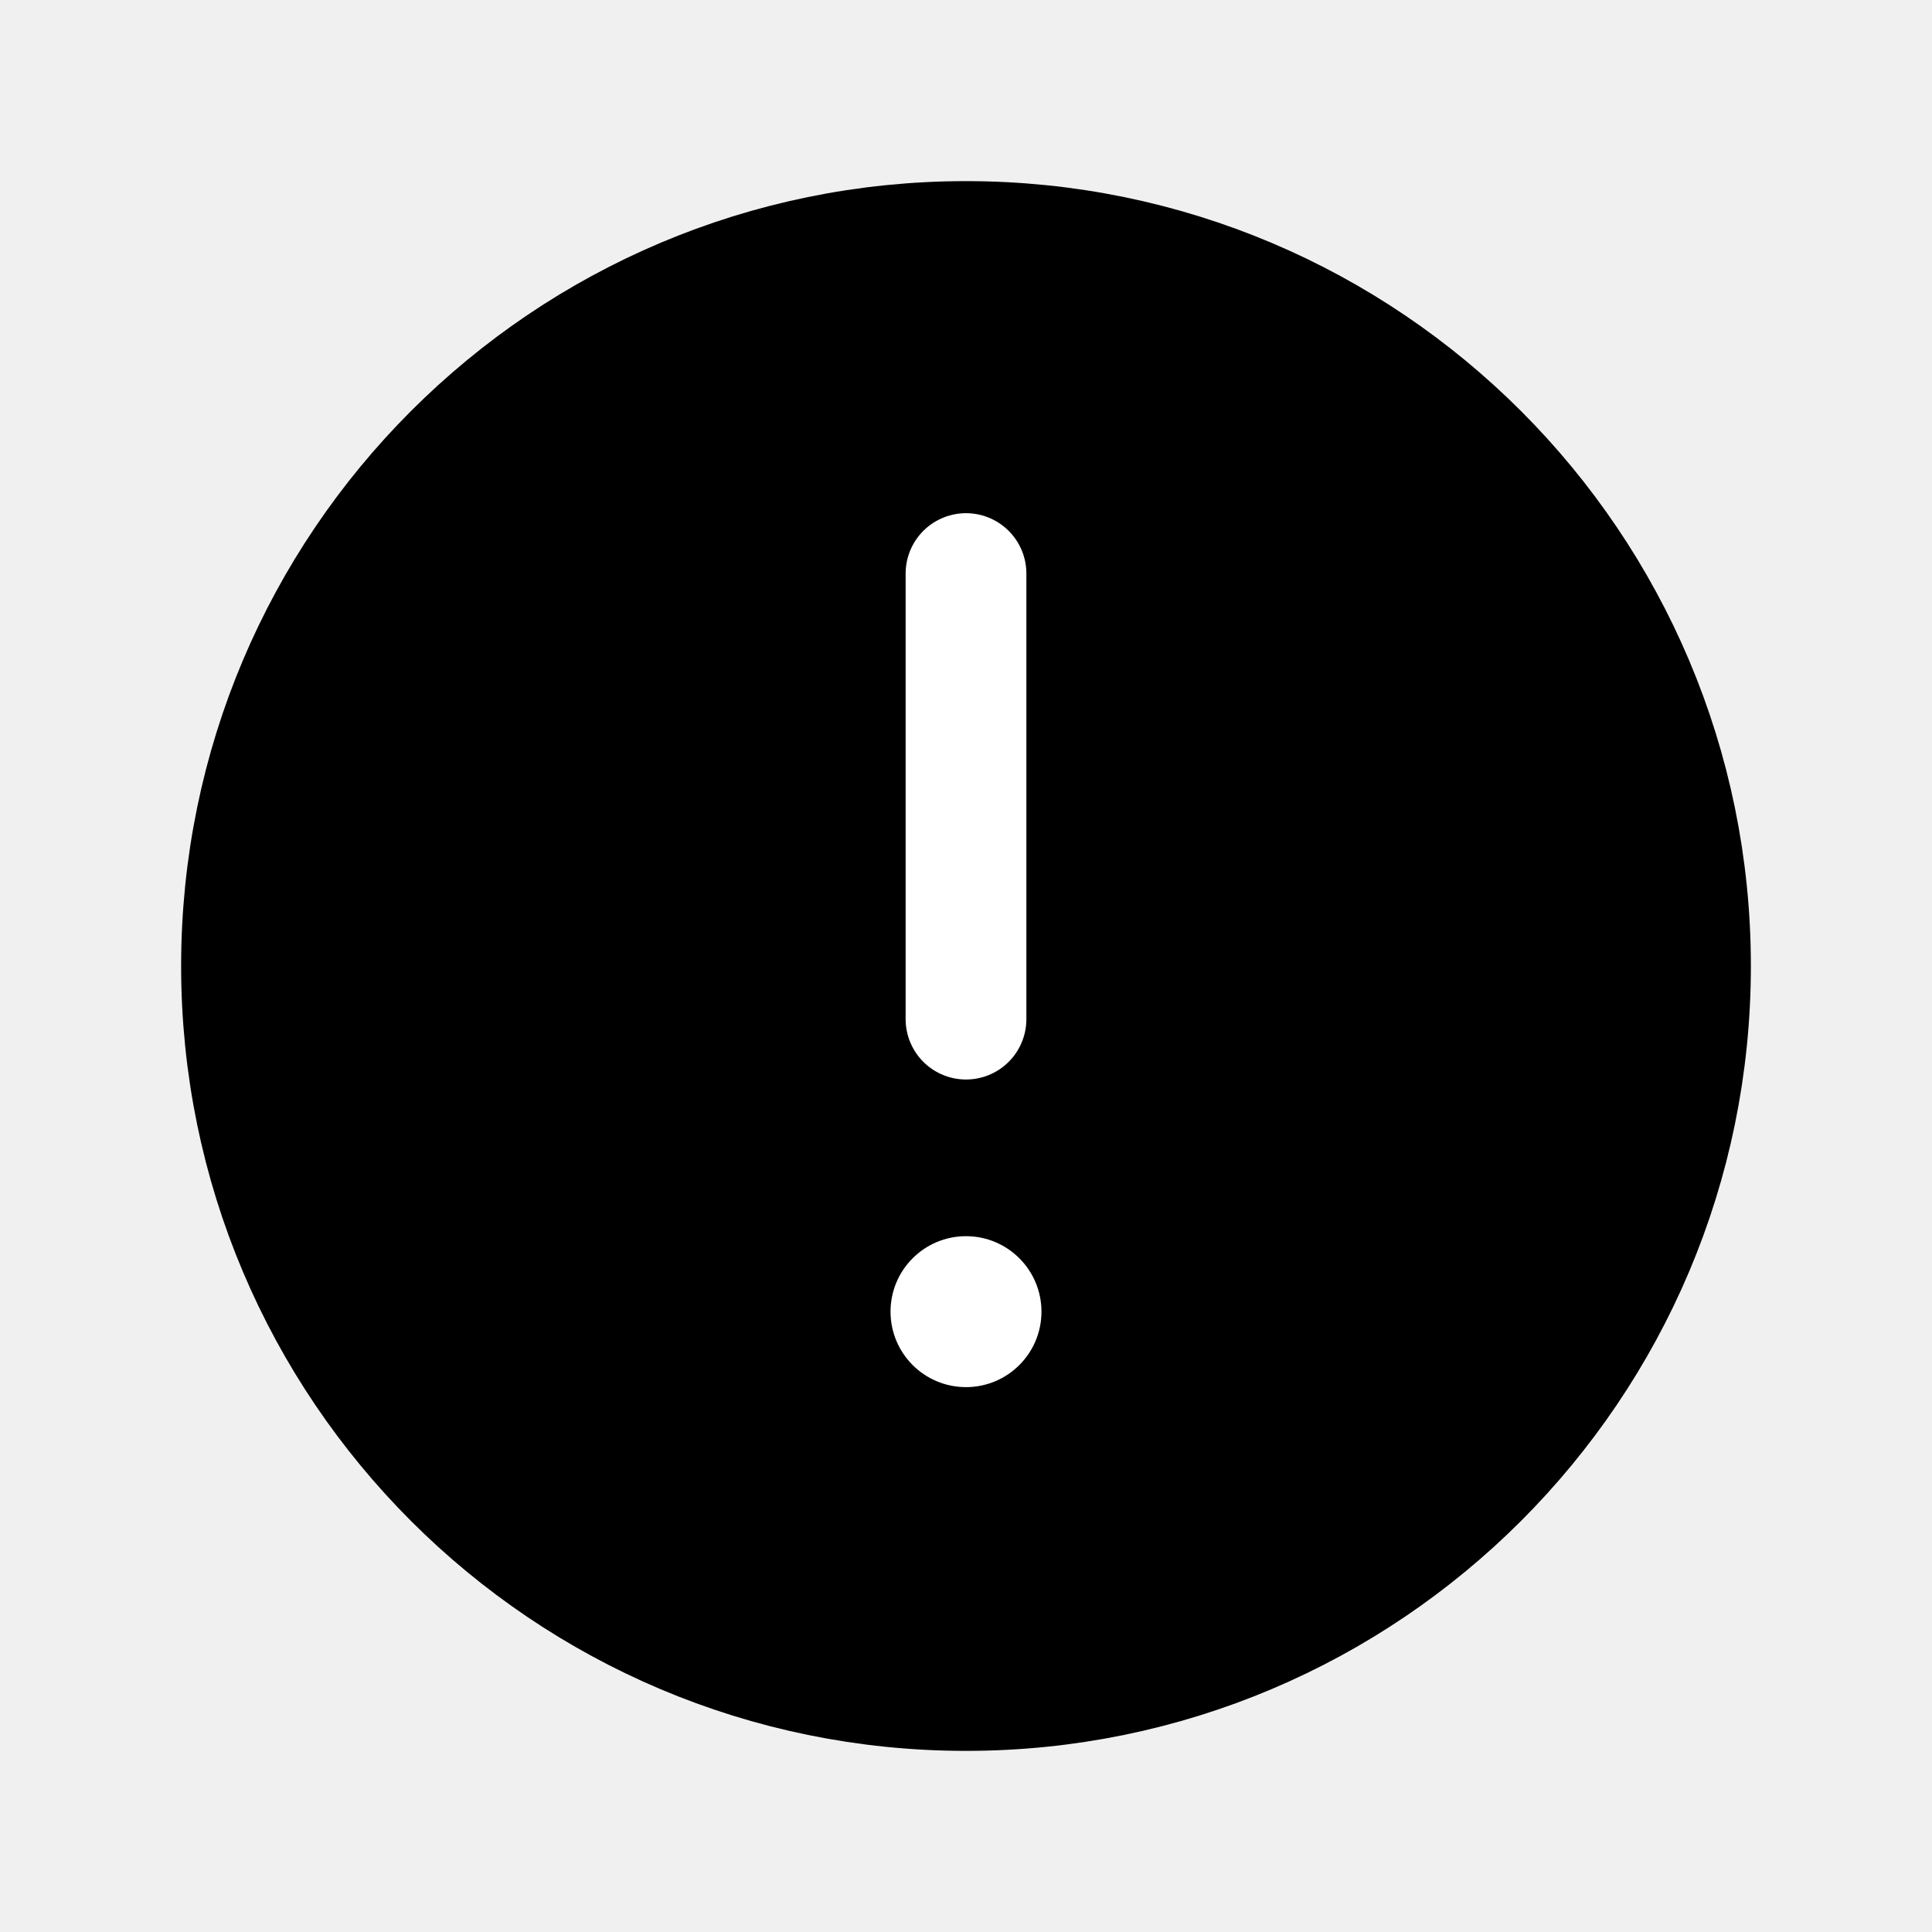
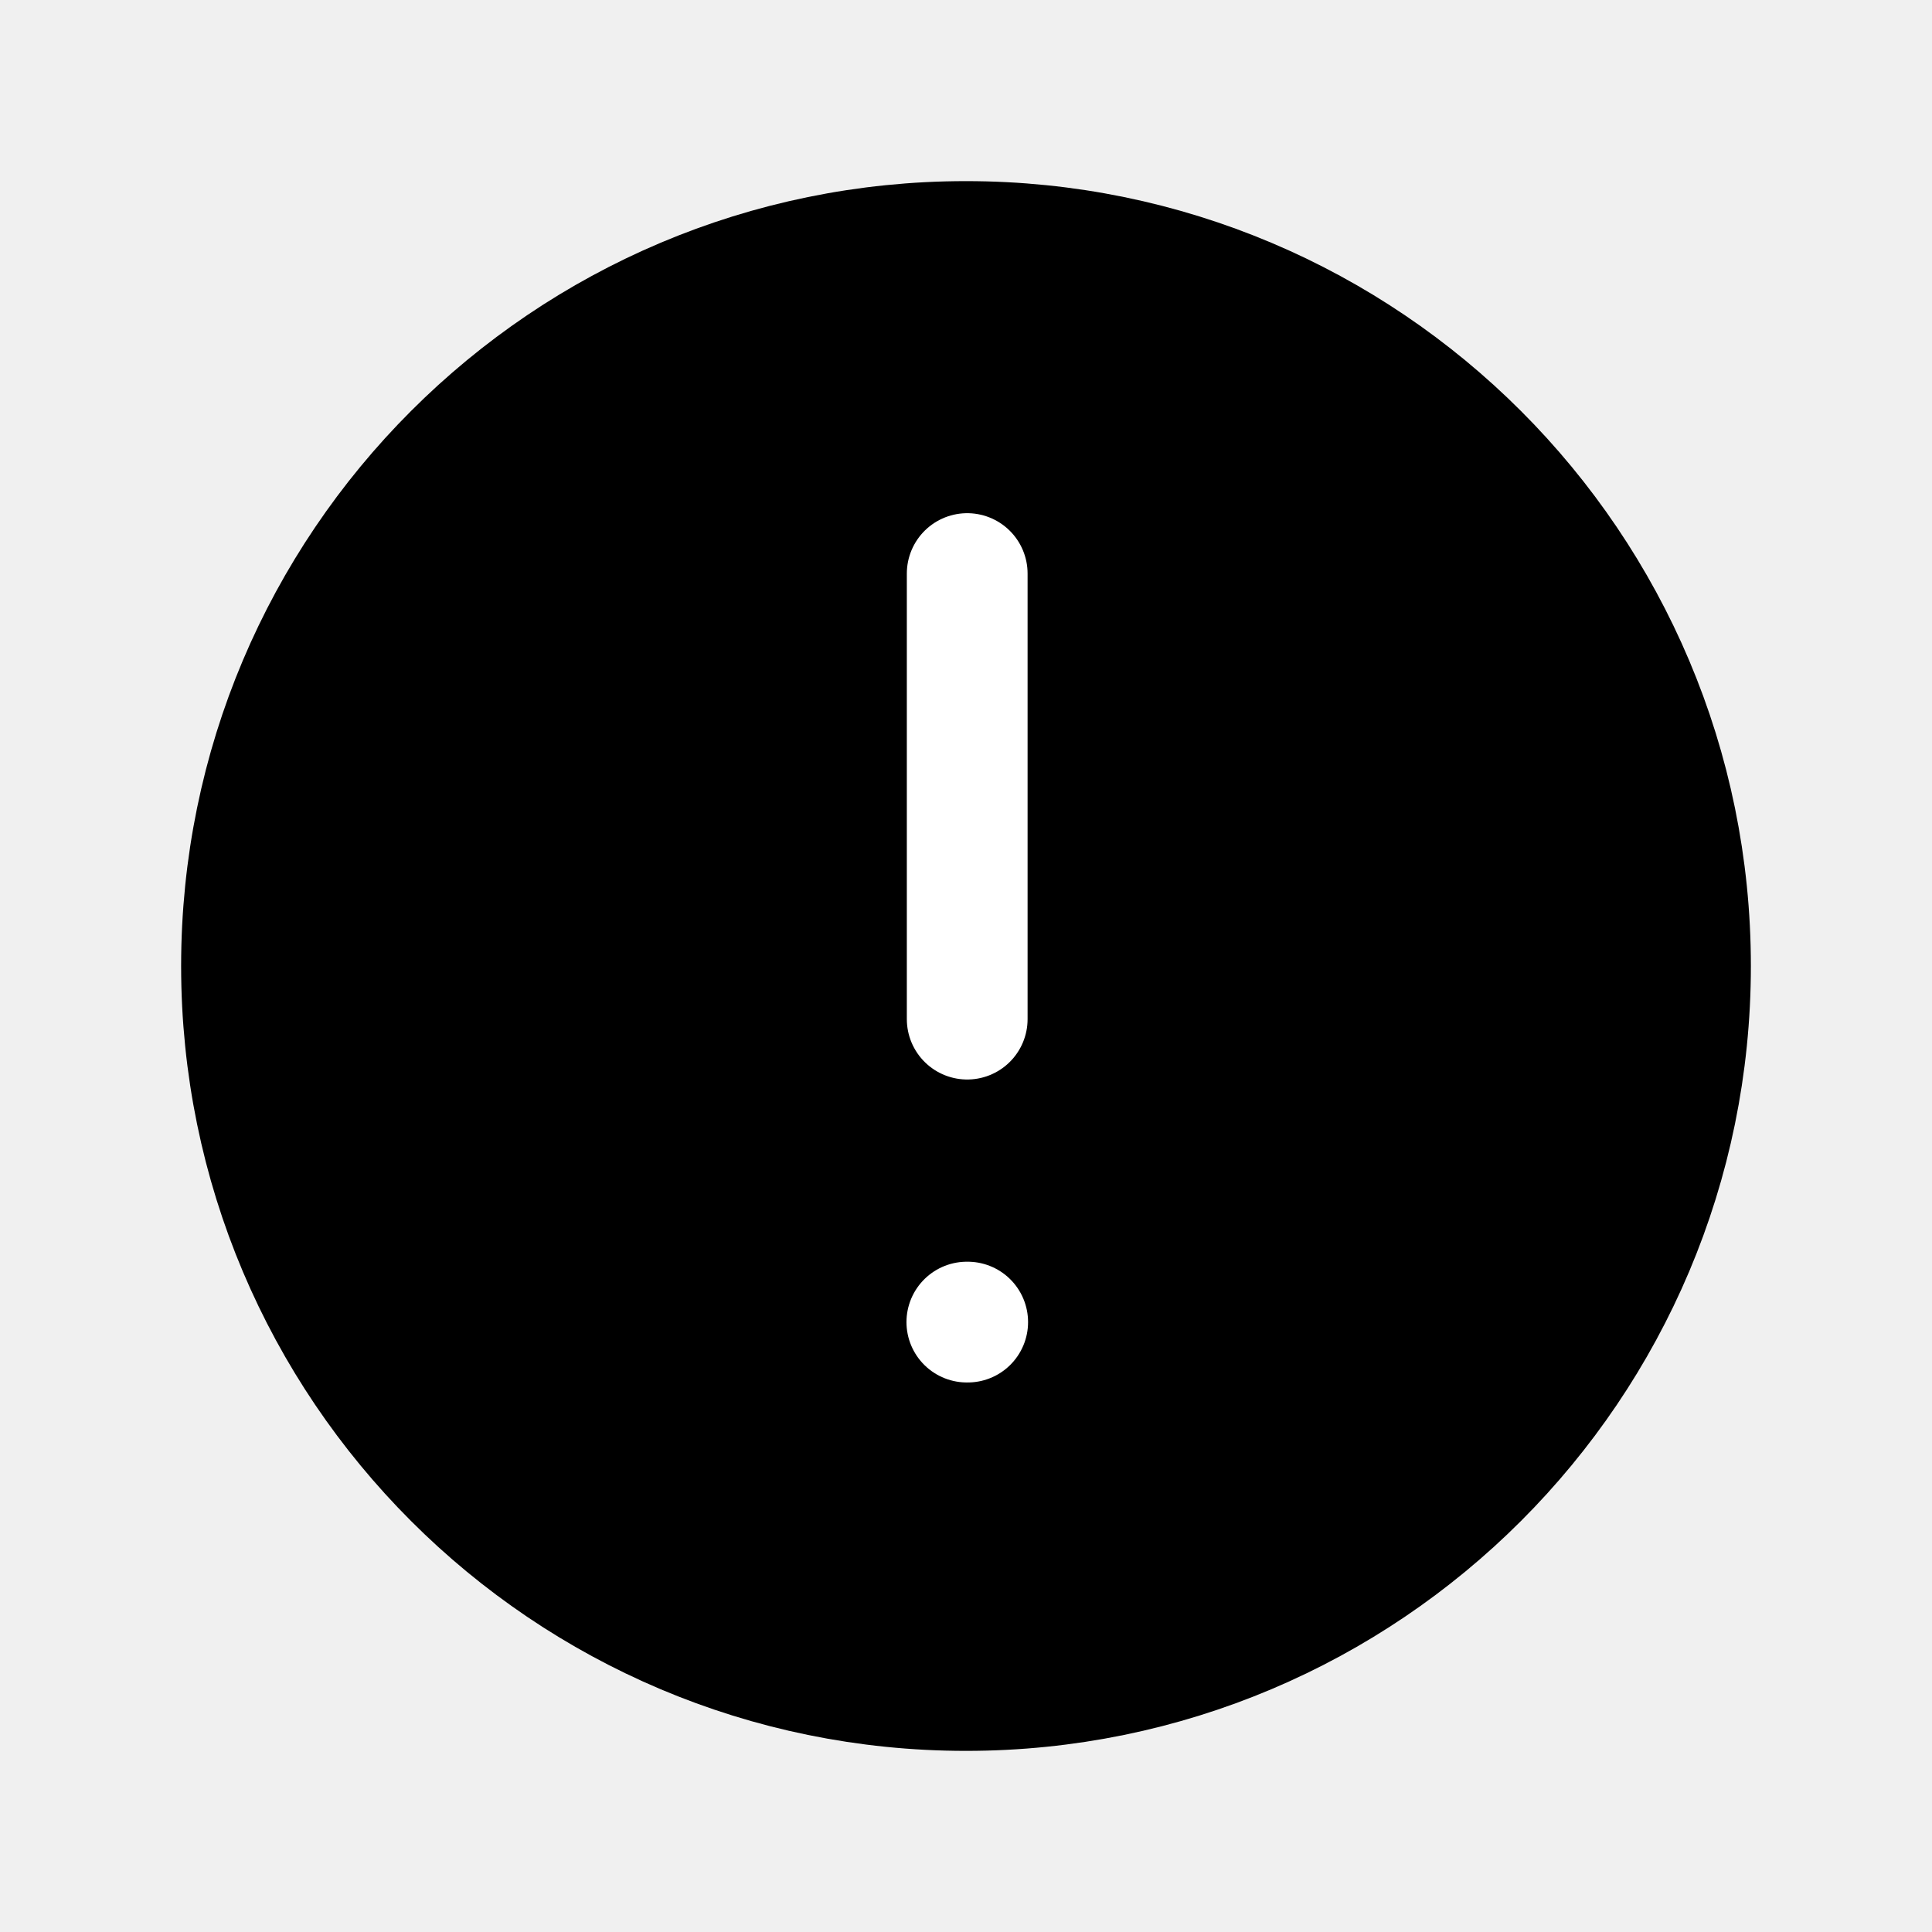
<svg xmlns="http://www.w3.org/2000/svg" width="16" height="16" viewBox="0 0 16 16" fill="none">
  <circle cx="8" cy="8" r="6" fill="black" stroke="black" stroke-linecap="round" stroke-linejoin="round" />
-   <path d="M8 8.44L8 4.75" stroke="white" stroke-linecap="round" stroke-linejoin="round" />
-   <circle cx="8" cy="10.862" r="0.625" transform="rotate(-180 8 10.8623)" fill="white" />
+   <path d="M8.01 8.44L8.01 4.75" stroke="white" stroke-linecap="round" stroke-linejoin="round" />
+   <path d="M8.007 10.949H8.014Z" fill="white" />
+   <path d="M8.007 10.949H8.014" stroke="white" stroke-linecap="round" stroke-linejoin="round" />
</svg>
